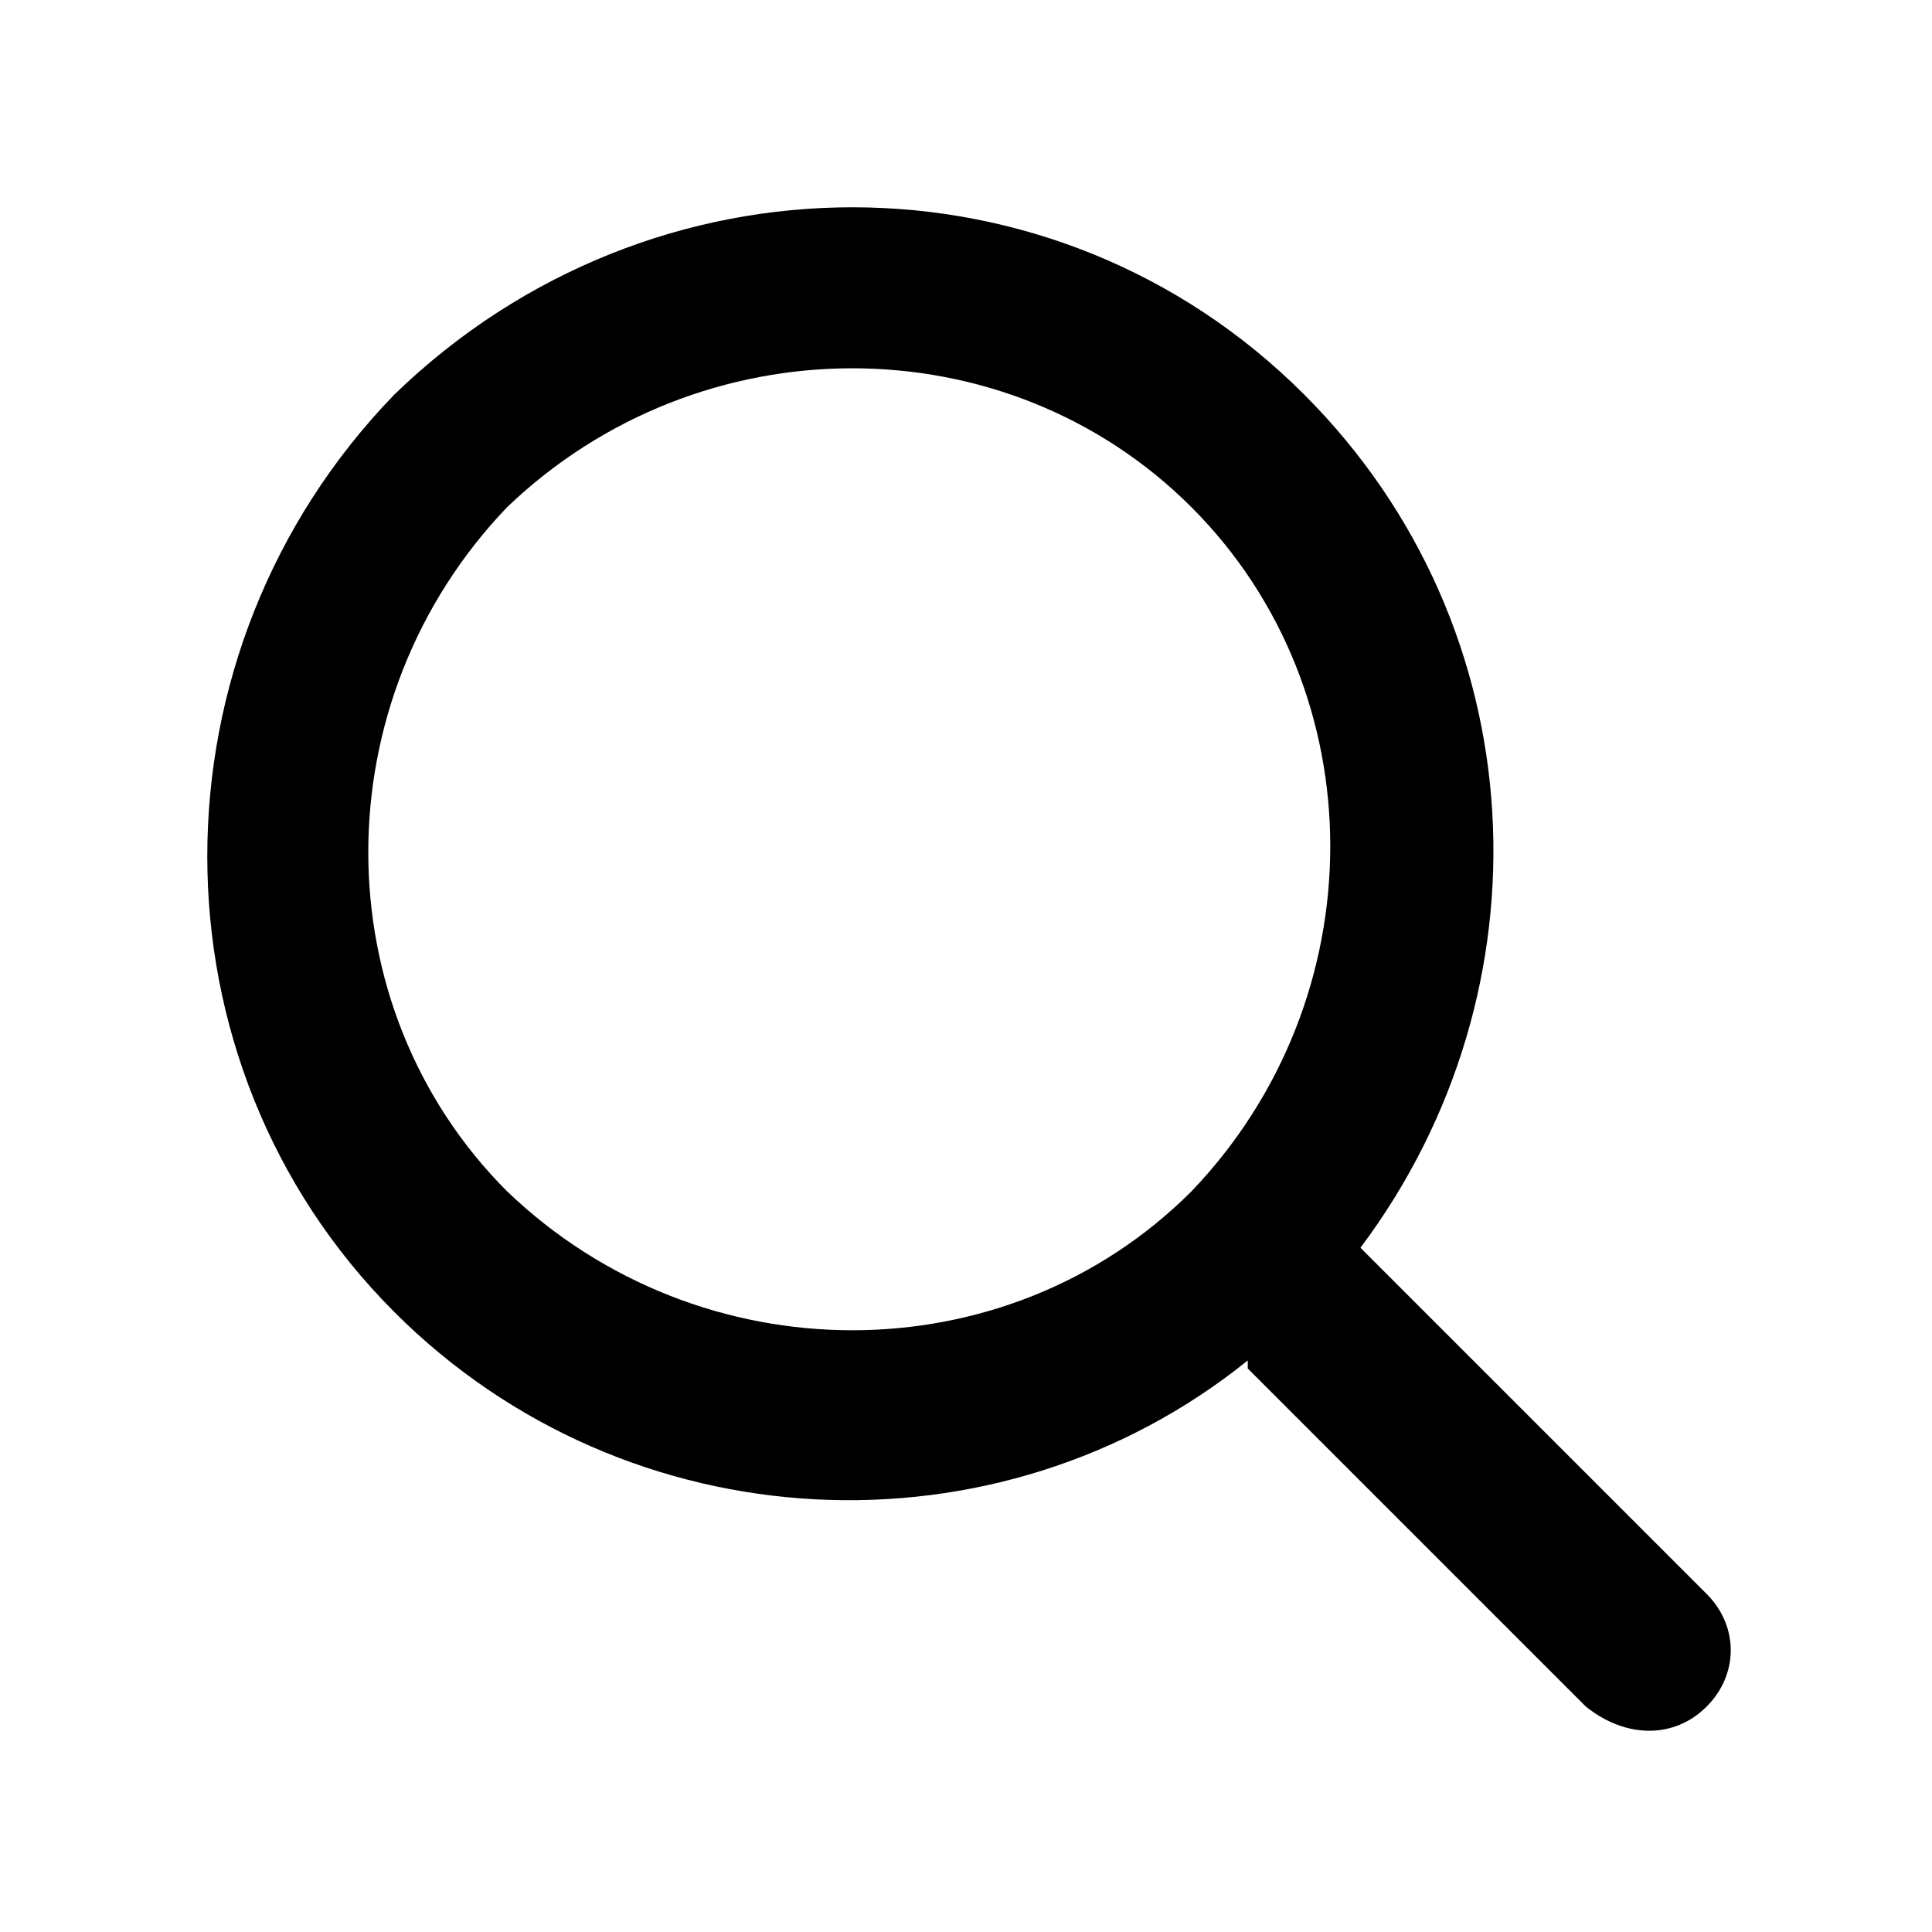
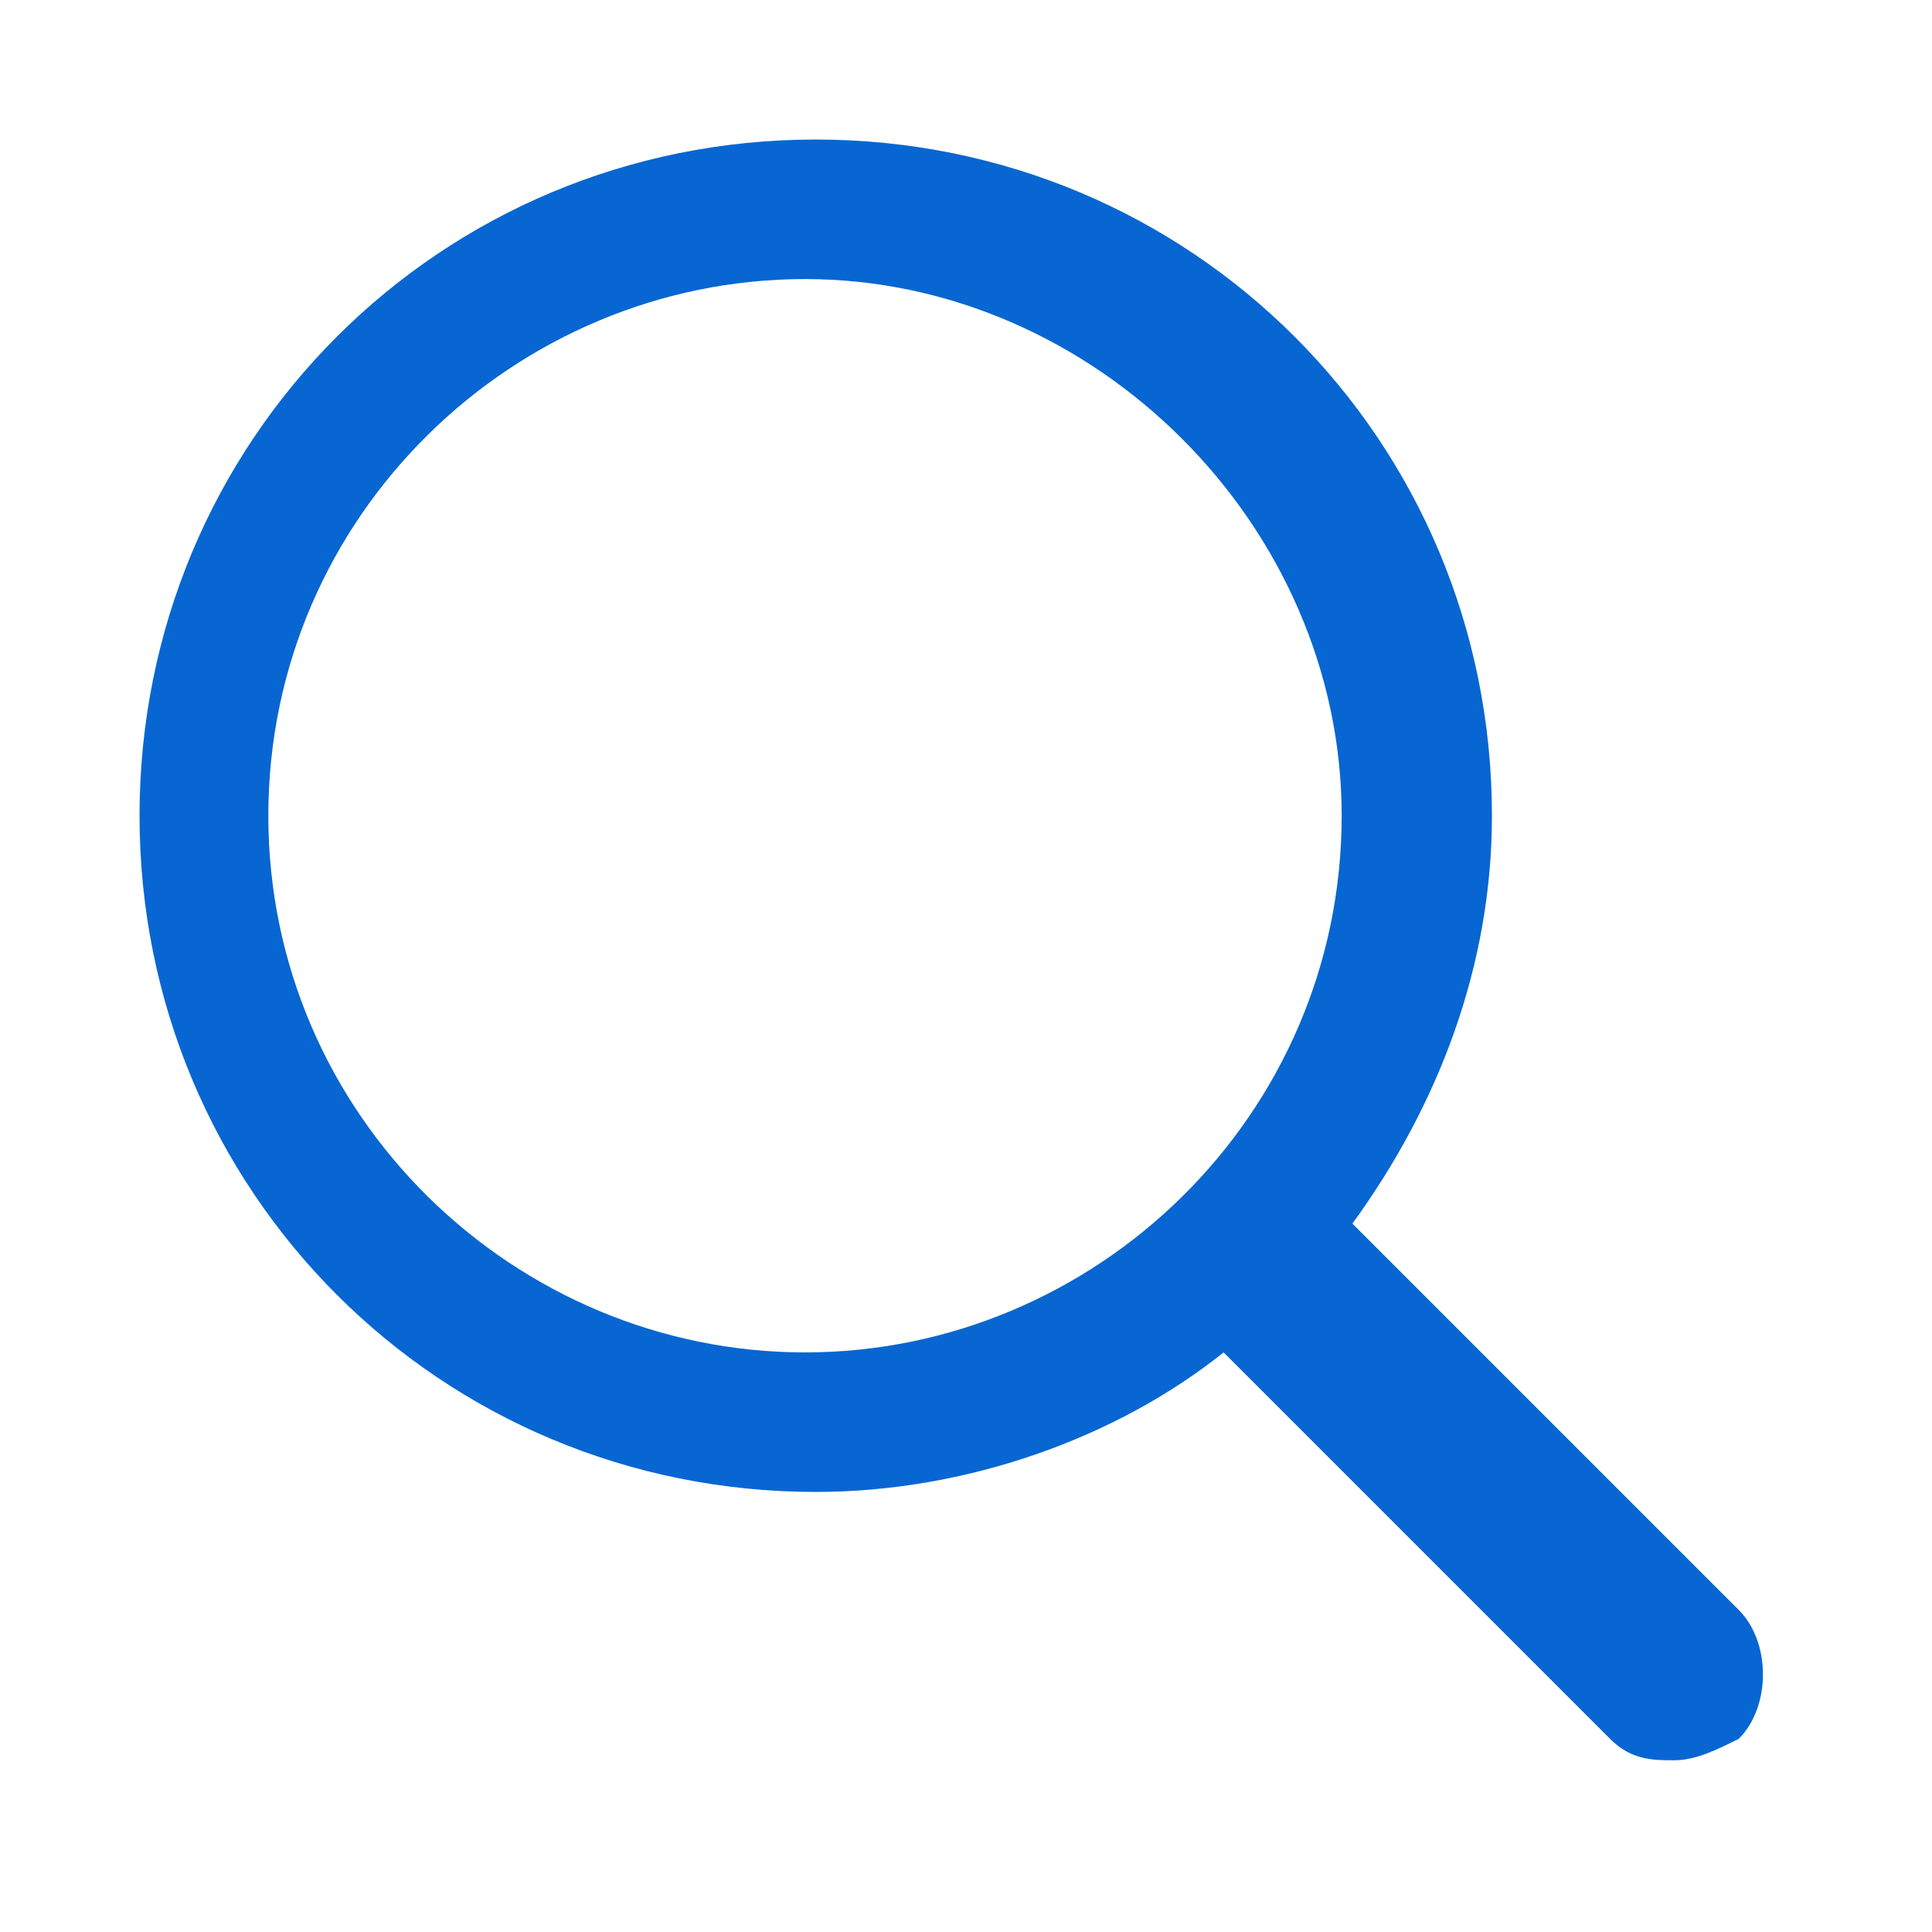
- <svg xmlns="http://www.w3.org/2000/svg" viewBox="0 0 24 24" width="24" height="24">
-   <path d="M16.9,15.5c2.4-3.2,2.2-7.7-0.7-10.6c-3.1-3.1-8.1-3.1-11.3,0c-3.1,3.2-3.1,8.3,0,11.4     c2.9,2.9,7.5,3.1,10.6,0.6c0,0.1,0,0.1,0,0.1l4.2,4.2c0.5,0.4,1.1,0.4,1.5,0c0.4-0.4,0.4-1,0-1.4L16.9,15.5     C16.9,15.5,16.9,15.5,16.9,15.5L16.9,15.5z M14.8,6.3c2.3,2.3,2.3,6.1,0,8.5c-2.3,2.3-6.1,2.3-8.5,0C4,12.5,4,8.7,6.3,6.3     C8.7,4,12.5,4,14.8,6.3z" />
+ <svg xmlns="http://www.w3.org/2000/svg" version="1.1" x="0px" y="0px" viewBox="0 0 18 18" style="enable-background:new 0 0 18 18;" xml:space="preserve">
+   <style type="text/css">
+ 	.st0{fill:#0766D1;}
+ </style>
+   <g>
+     <g>
+       <path class="st0" d="M16.2,15l-3.6-3.6c0.8-1.1,1.3-2.4,1.3-3.8c0-3.5-2.8-6.3-6.3-6.3S1.3,4.1,1.3,7.6s2.8,6.3,6.3,6.3    c1.4,0,2.8-0.5,3.8-1.3l3.6,3.6c0.2,0.2,0.4,0.2,0.6,0.2c0.2,0,0.4-0.1,0.6-0.2C16.5,15.9,16.5,15.3,16.2,15z M2.5,7.6    c0-2.8,2.3-5,5-5s5,2.3,5,5c0,2.8-2.3,5-5,5S2.5,10.4,2.5,7.6z" />
+     </g>
+   </g>
</svg>
